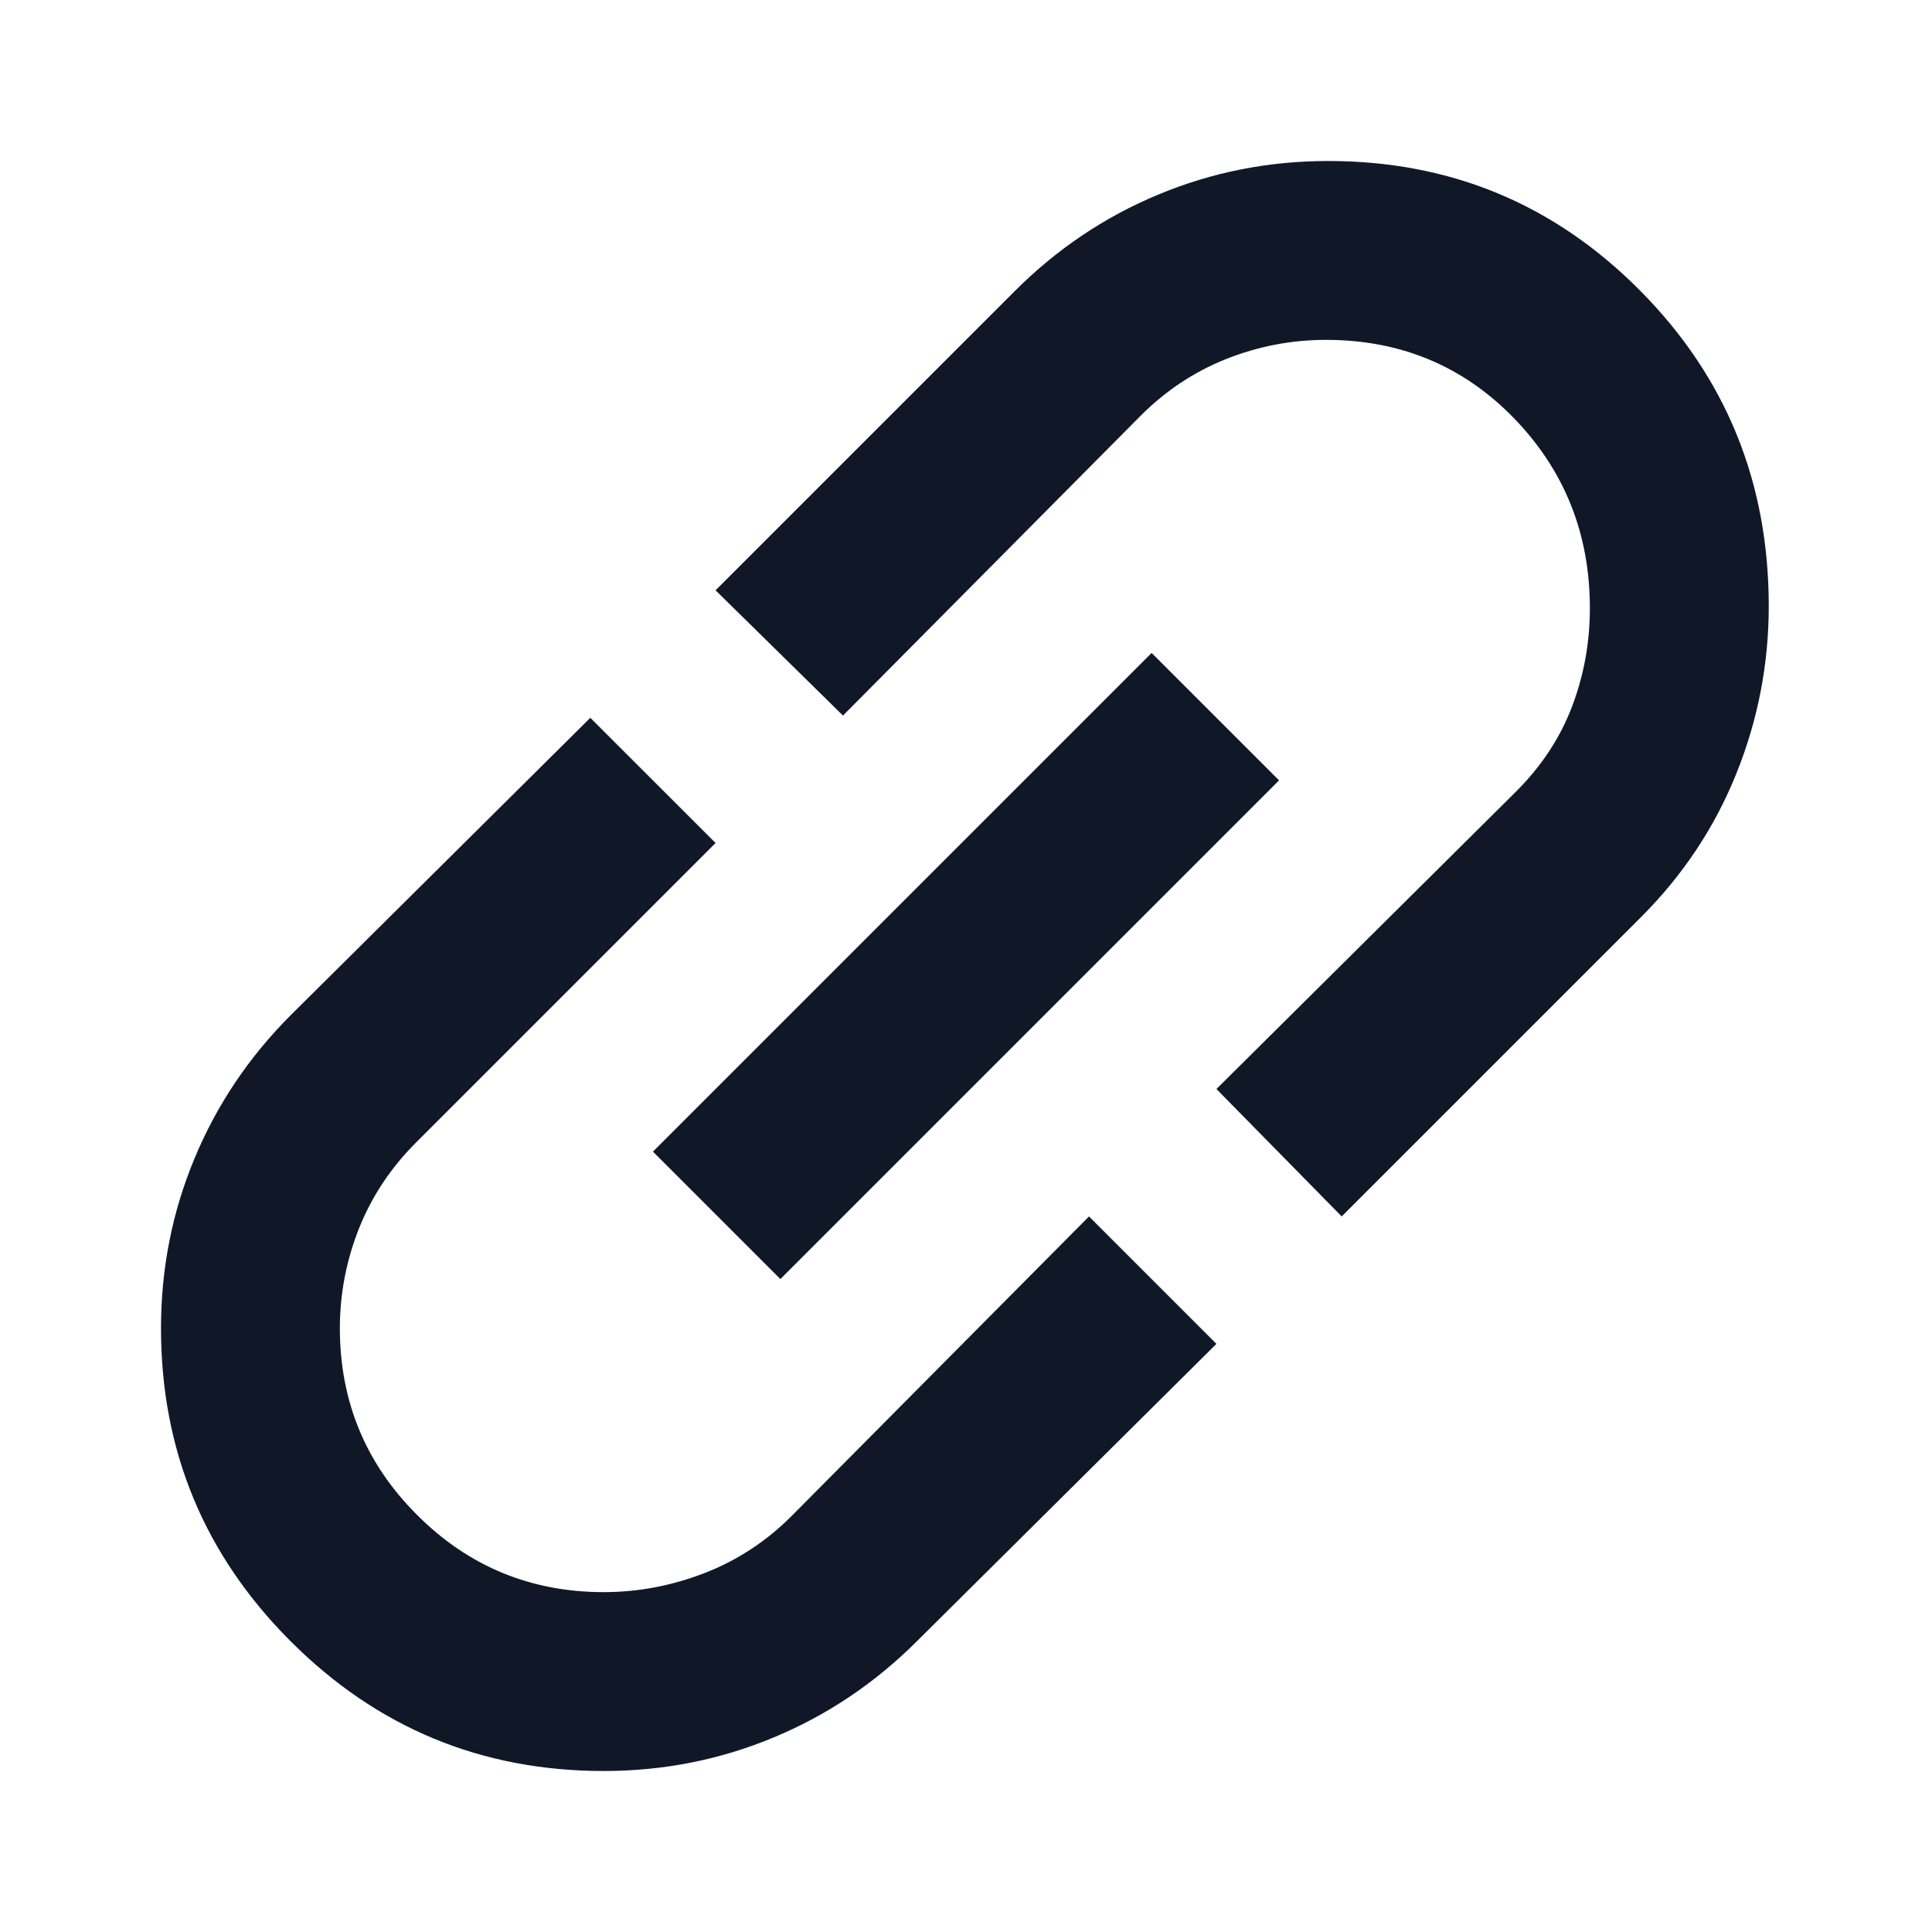
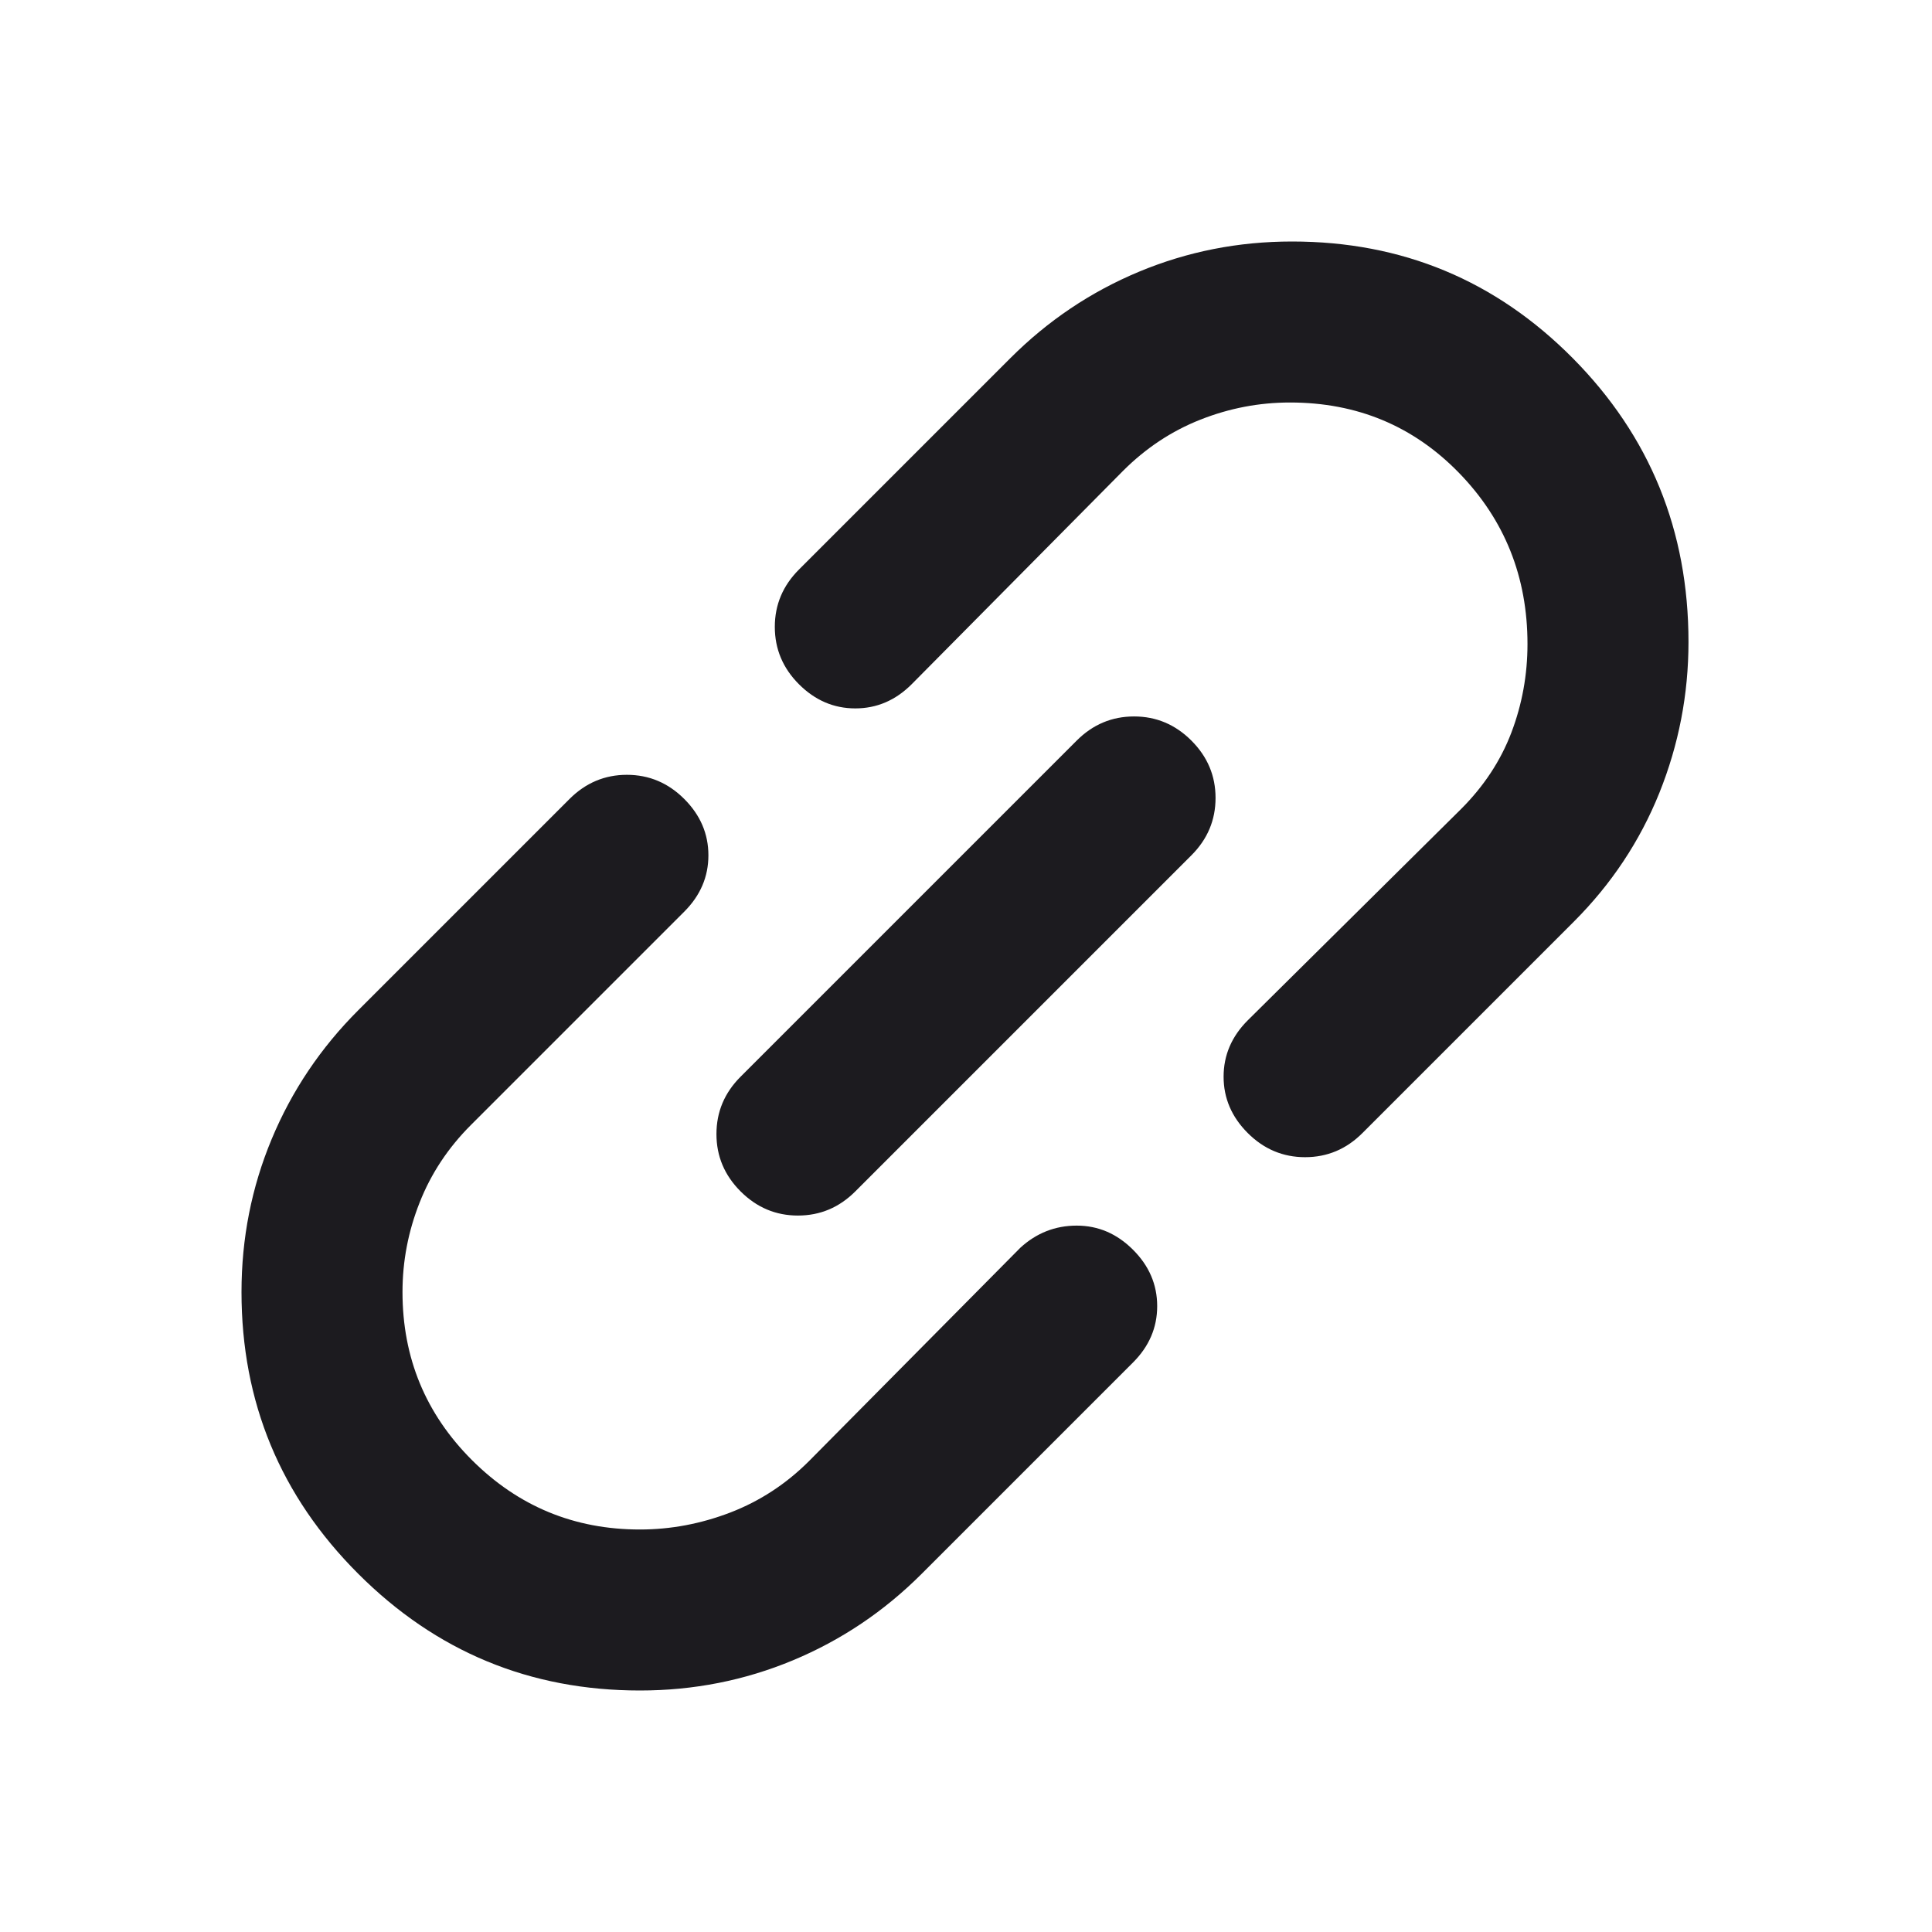
<svg xmlns="http://www.w3.org/2000/svg" width="24" height="24" viewBox="0 0 24 24" fill="none">
-   <path d="M7.5 22C5.981 22 4.685 21.463 3.611 20.389C2.537 19.315 2 18.019 2 16.5C2 15.759 2.139 15.056 2.417 14.389C2.694 13.722 3.093 13.13 3.611 12.611L7.333 8.917L8.889 10.472L5.167 14.194C4.852 14.509 4.616 14.866 4.458 15.264C4.301 15.662 4.222 16.074 4.222 16.5C4.222 17.407 4.542 18.181 5.181 18.819C5.819 19.458 6.593 19.778 7.5 19.778C7.926 19.778 8.343 19.699 8.75 19.542C9.157 19.384 9.519 19.148 9.833 18.833L13.528 15.111L15.111 16.694L11.389 20.389C10.87 20.907 10.278 21.306 9.611 21.583C8.944 21.861 8.241 22 7.5 22ZM9.694 15.889L8.111 14.306L14.306 8.111L15.889 9.694L9.694 15.889ZM16.667 15.111L15.111 13.528L18.833 9.833C19.148 9.519 19.38 9.167 19.528 8.778C19.676 8.389 19.75 7.981 19.75 7.556C19.75 6.63 19.435 5.843 18.806 5.194C18.176 4.546 17.398 4.222 16.472 4.222C16.046 4.222 15.634 4.301 15.236 4.458C14.838 4.616 14.481 4.852 14.167 5.167L10.472 8.889L8.889 7.333L12.611 3.611C13.13 3.093 13.722 2.694 14.389 2.417C15.056 2.139 15.759 2 16.5 2C18.019 2 19.31 2.537 20.375 3.611C21.44 4.685 21.972 5.991 21.972 7.528C21.972 8.25 21.838 8.944 21.569 9.611C21.301 10.278 20.907 10.87 20.389 11.389L16.667 15.111Z" fill="#101828" />
+   <path d="M7.95 21C6.583 21 5.417 20.517 4.45 19.55C3.483 18.583 3 17.417 3 16.05C3 15.383 3.125 14.75 3.375 14.15C3.625 13.55 3.983 13.017 4.45 12.55L7.075 9.925C7.275 9.725 7.513 9.625 7.787 9.625C8.062 9.625 8.3 9.725 8.5 9.925C8.7 10.125 8.8 10.358 8.8 10.625C8.8 10.892 8.7 11.125 8.5 11.325L5.85 13.975C5.567 14.258 5.354 14.579 5.213 14.938C5.071 15.296 5 15.667 5 16.05C5 16.867 5.287 17.562 5.862 18.137C6.438 18.712 7.133 19 7.95 19C8.333 19 8.708 18.929 9.075 18.788C9.442 18.646 9.767 18.433 10.05 18.15L12.675 15.5C12.875 15.317 13.108 15.225 13.375 15.225C13.642 15.225 13.875 15.325 14.075 15.525C14.275 15.725 14.375 15.958 14.375 16.225C14.375 16.492 14.275 16.725 14.075 16.925L11.45 19.55C10.983 20.017 10.45 20.375 9.85 20.625C9.25 20.875 8.617 21 7.95 21ZM9.2 14.8C9 14.6 8.9 14.363 8.9 14.088C8.9 13.812 9 13.575 9.2 13.375L13.375 9.2C13.575 9 13.812 8.9 14.088 8.9C14.363 8.9 14.6 9 14.8 9.2C15 9.4 15.1 9.637 15.1 9.912C15.1 10.188 15 10.425 14.8 10.625L10.625 14.8C10.425 15 10.188 15.1 9.912 15.1C9.637 15.1 9.4 15 9.2 14.8ZM15.5 14.075C15.3 13.875 15.2 13.642 15.2 13.375C15.2 13.108 15.3 12.875 15.5 12.675L18.15 10.05C18.433 9.767 18.642 9.45 18.775 9.1C18.908 8.75 18.975 8.383 18.975 8C18.975 7.167 18.692 6.458 18.125 5.875C17.558 5.292 16.858 5 16.025 5C15.642 5 15.271 5.071 14.912 5.213C14.554 5.354 14.233 5.567 13.95 5.85L11.325 8.5C11.125 8.7 10.892 8.8 10.625 8.8C10.358 8.8 10.125 8.7 9.925 8.5C9.725 8.3 9.625 8.062 9.625 7.787C9.625 7.513 9.725 7.275 9.925 7.075L12.55 4.45C13.017 3.983 13.55 3.625 14.15 3.375C14.75 3.125 15.383 3 16.05 3C17.417 3 18.579 3.483 19.538 4.45C20.496 5.417 20.975 6.592 20.975 7.975C20.975 8.625 20.854 9.25 20.613 9.85C20.371 10.45 20.017 10.983 19.55 11.45L16.925 14.075C16.725 14.275 16.488 14.375 16.212 14.375C15.938 14.375 15.7 14.275 15.5 14.075Z" fill="#1C1B1F" />
</svg>
